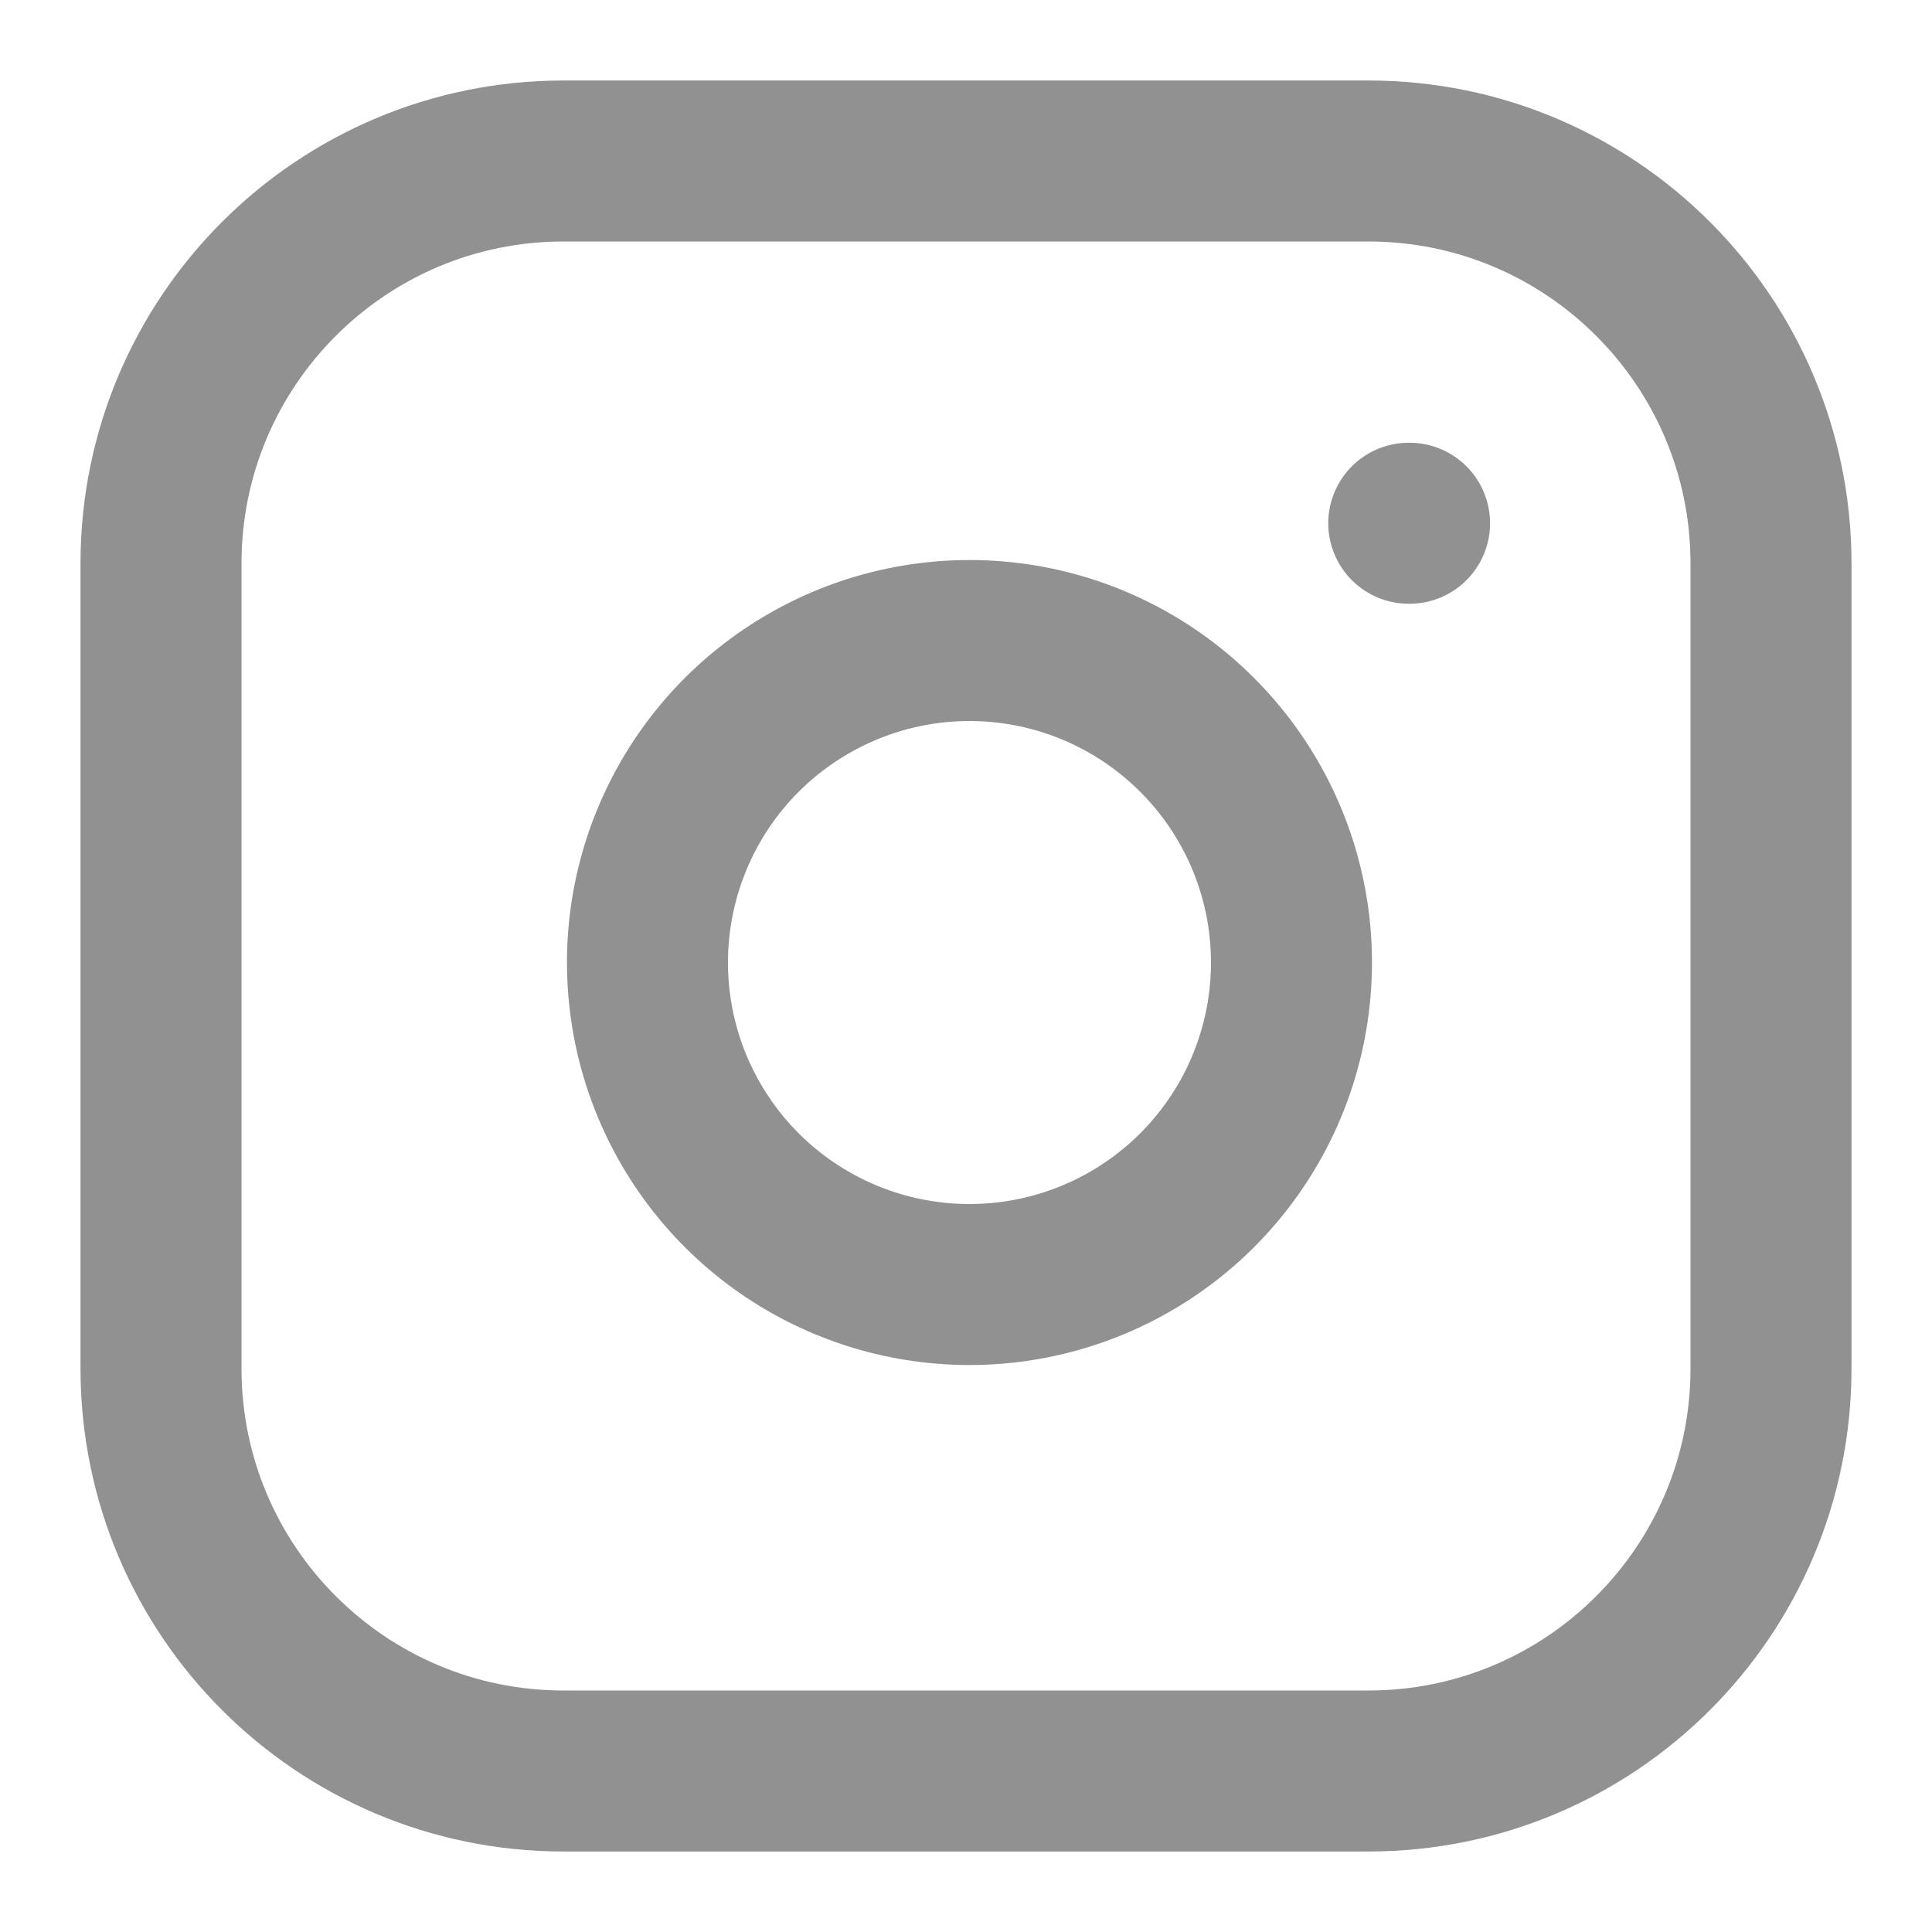
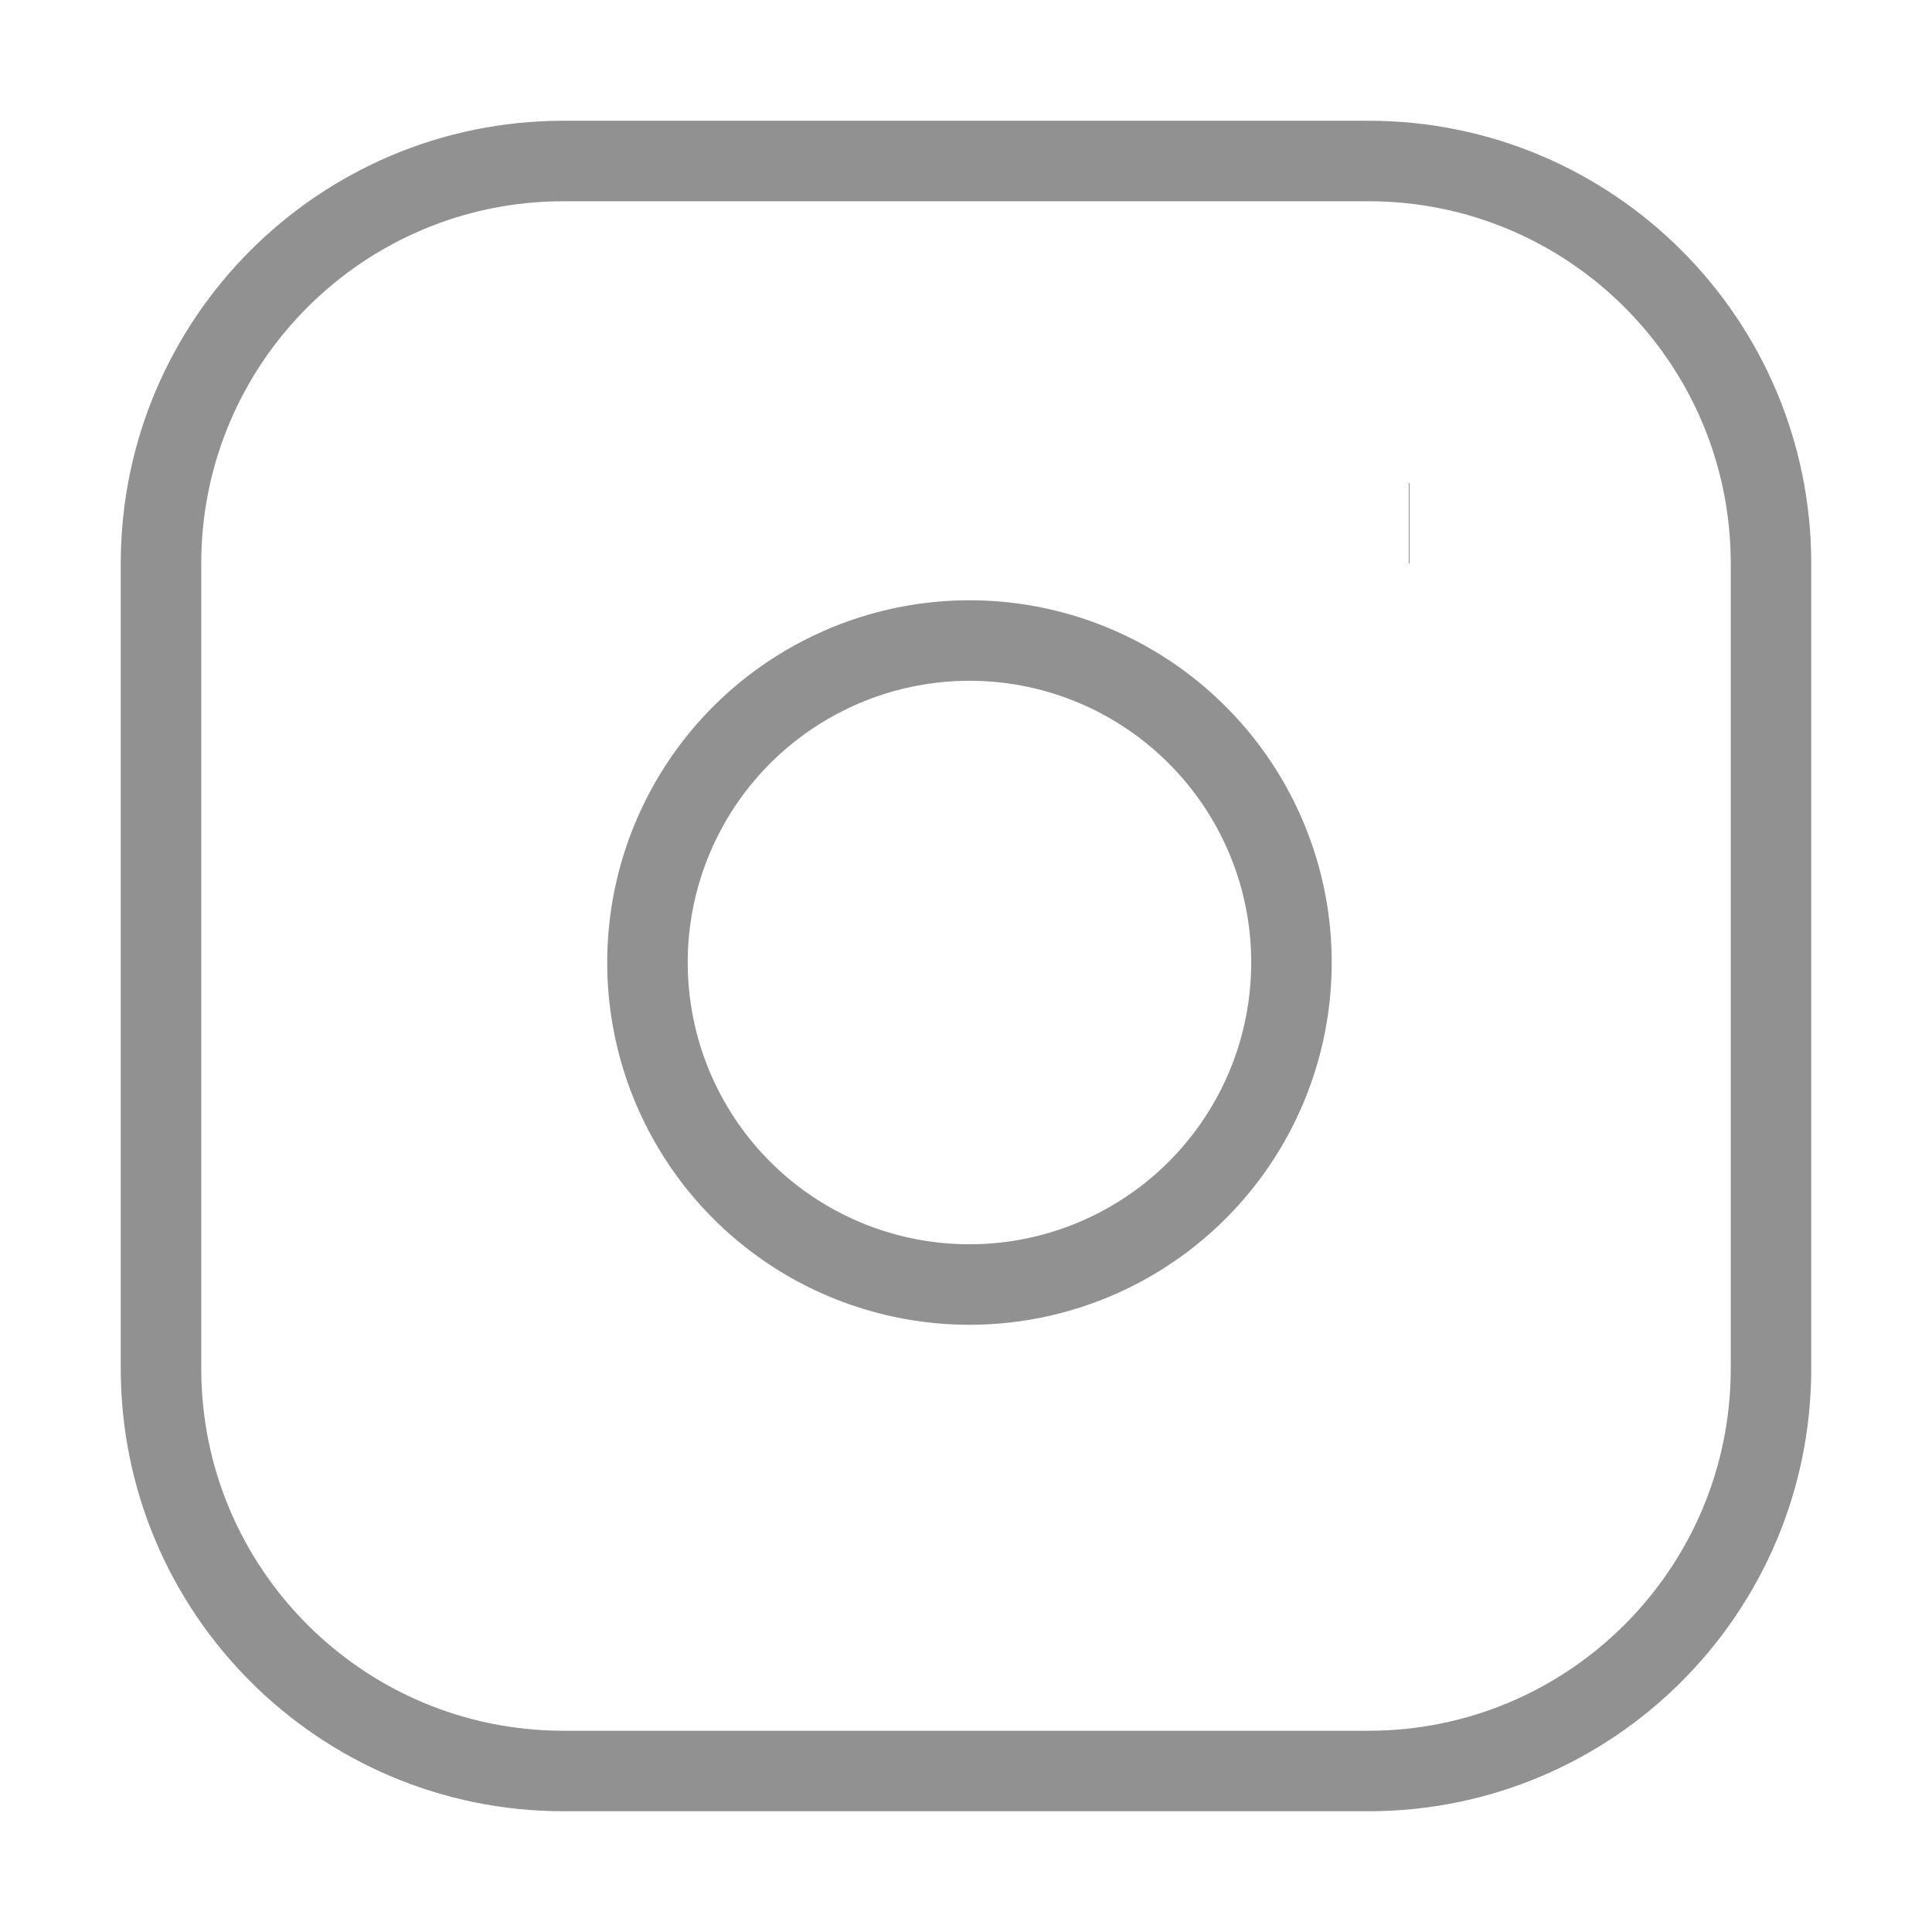
<svg xmlns="http://www.w3.org/2000/svg" width="24" height="24" viewBox="0 0 24 24" fill="none">
-   <path d="M17 2H7C4.239 2 2 4.239 2 7V17C2 19.761 4.239 22 7 22H17C19.761 22 22 19.761 22 17V7C22 4.239 19.761 2 17 2Z" stroke="#919191" stroke-width="2" stroke-linecap="round" stroke-linejoin="round" />
-   <path d="M16 11.37C16.123 12.203 15.981 13.053 15.594 13.799C15.206 14.546 14.593 15.152 13.841 15.53C13.09 15.908 12.238 16.04 11.408 15.906C10.577 15.773 9.809 15.38 9.215 14.786C8.62 14.191 8.227 13.423 8.094 12.592C7.96 11.762 8.092 10.91 8.47 10.159C8.848 9.407 9.454 8.794 10.201 8.407C10.947 8.019 11.797 7.877 12.63 8C13.479 8.126 14.265 8.522 14.871 9.129C15.478 9.735 15.874 10.521 16 11.37Z" stroke="#919191" stroke-width="2" stroke-linecap="round" stroke-linejoin="round" />
-   <path d="M17.5 6.5H17.51" stroke="#919191" stroke-width="2" stroke-linecap="round" stroke-linejoin="round" />
+   <path d="M17 2H7C4.239 2 2 4.239 2 7V17C2 19.761 4.239 22 7 22H17C19.761 22 22 19.761 22 17V7C22 4.239 19.761 2 17 2Z" stroke="#919191" strokeWidth="2" strokeLinecap="round" strokeLinejoin="round" />
+   <path d="M16 11.37C16.123 12.203 15.981 13.053 15.594 13.799C15.206 14.546 14.593 15.152 13.841 15.53C13.09 15.908 12.238 16.04 11.408 15.906C10.577 15.773 9.809 15.38 9.215 14.786C8.62 14.191 8.227 13.423 8.094 12.592C7.96 11.762 8.092 10.91 8.47 10.159C8.848 9.407 9.454 8.794 10.201 8.407C10.947 8.019 11.797 7.877 12.63 8C13.479 8.126 14.265 8.522 14.871 9.129C15.478 9.735 15.874 10.521 16 11.37Z" stroke="#919191" strokeWidth="2" strokeLinecap="round" strokeLinejoin="round" />
+   <path d="M17.5 6.5H17.51" stroke="#919191" strokeWidth="2" strokeLinecap="round" strokeLinejoin="round" />
</svg>
